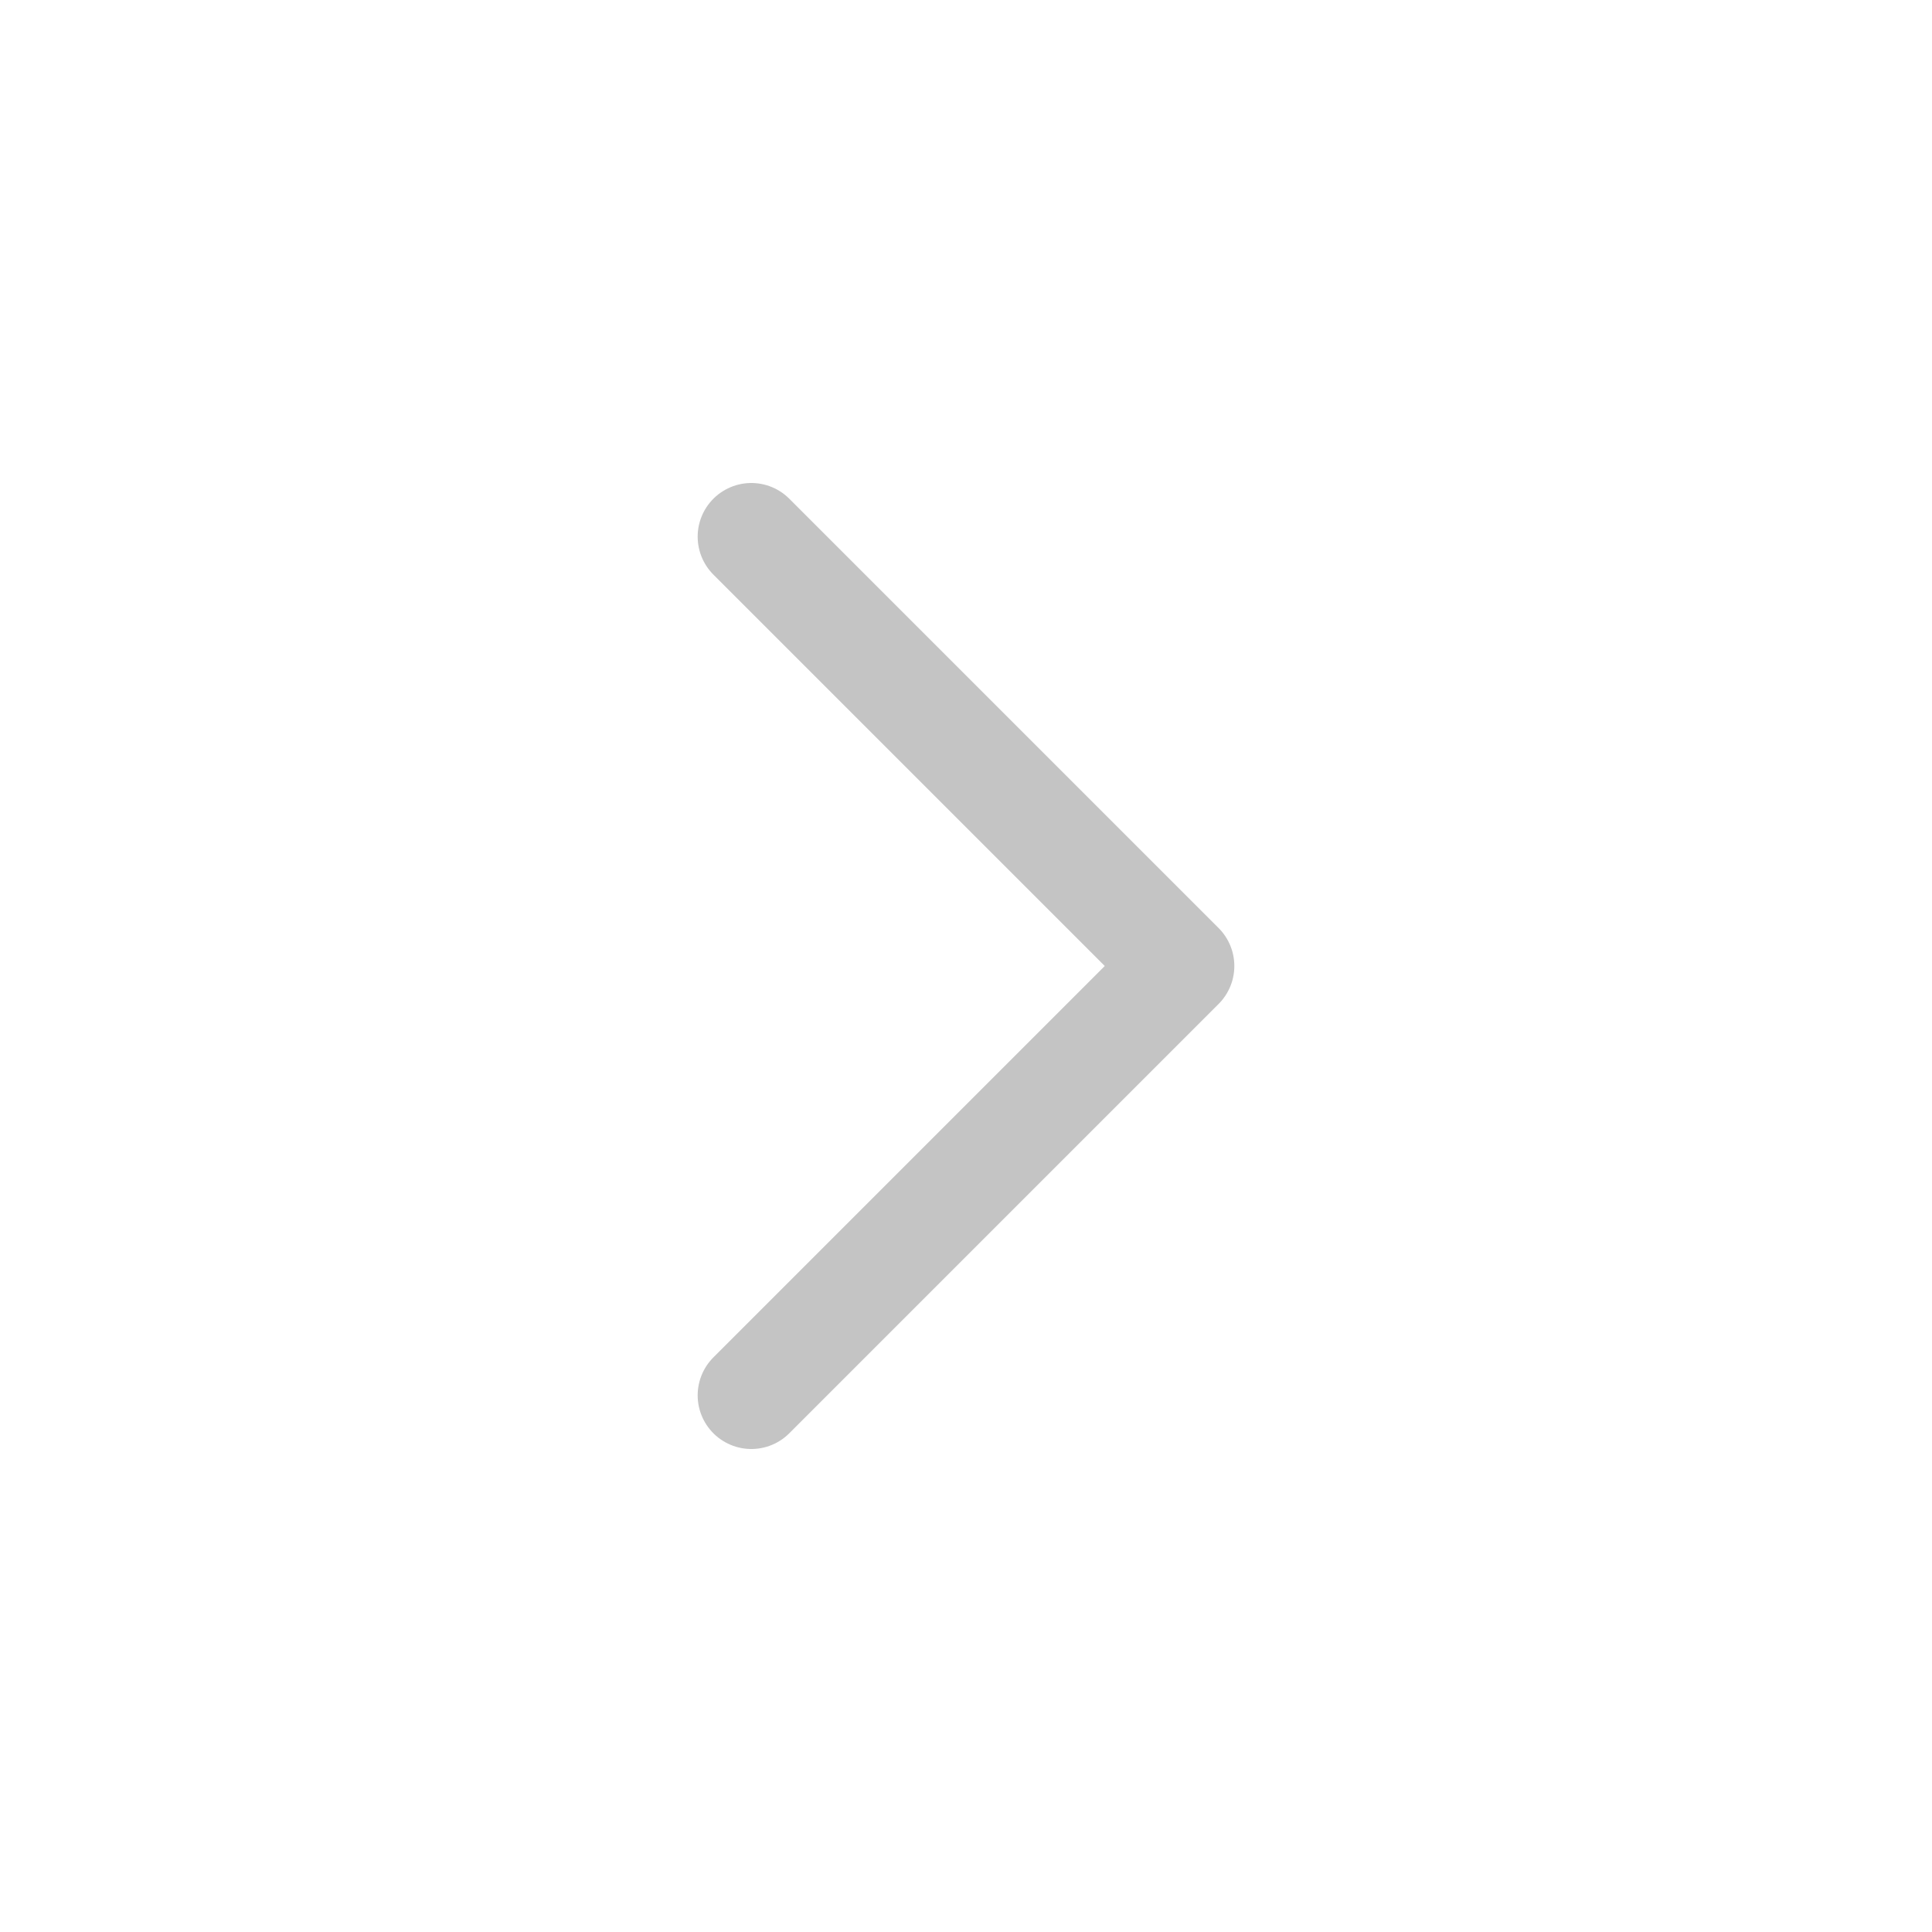
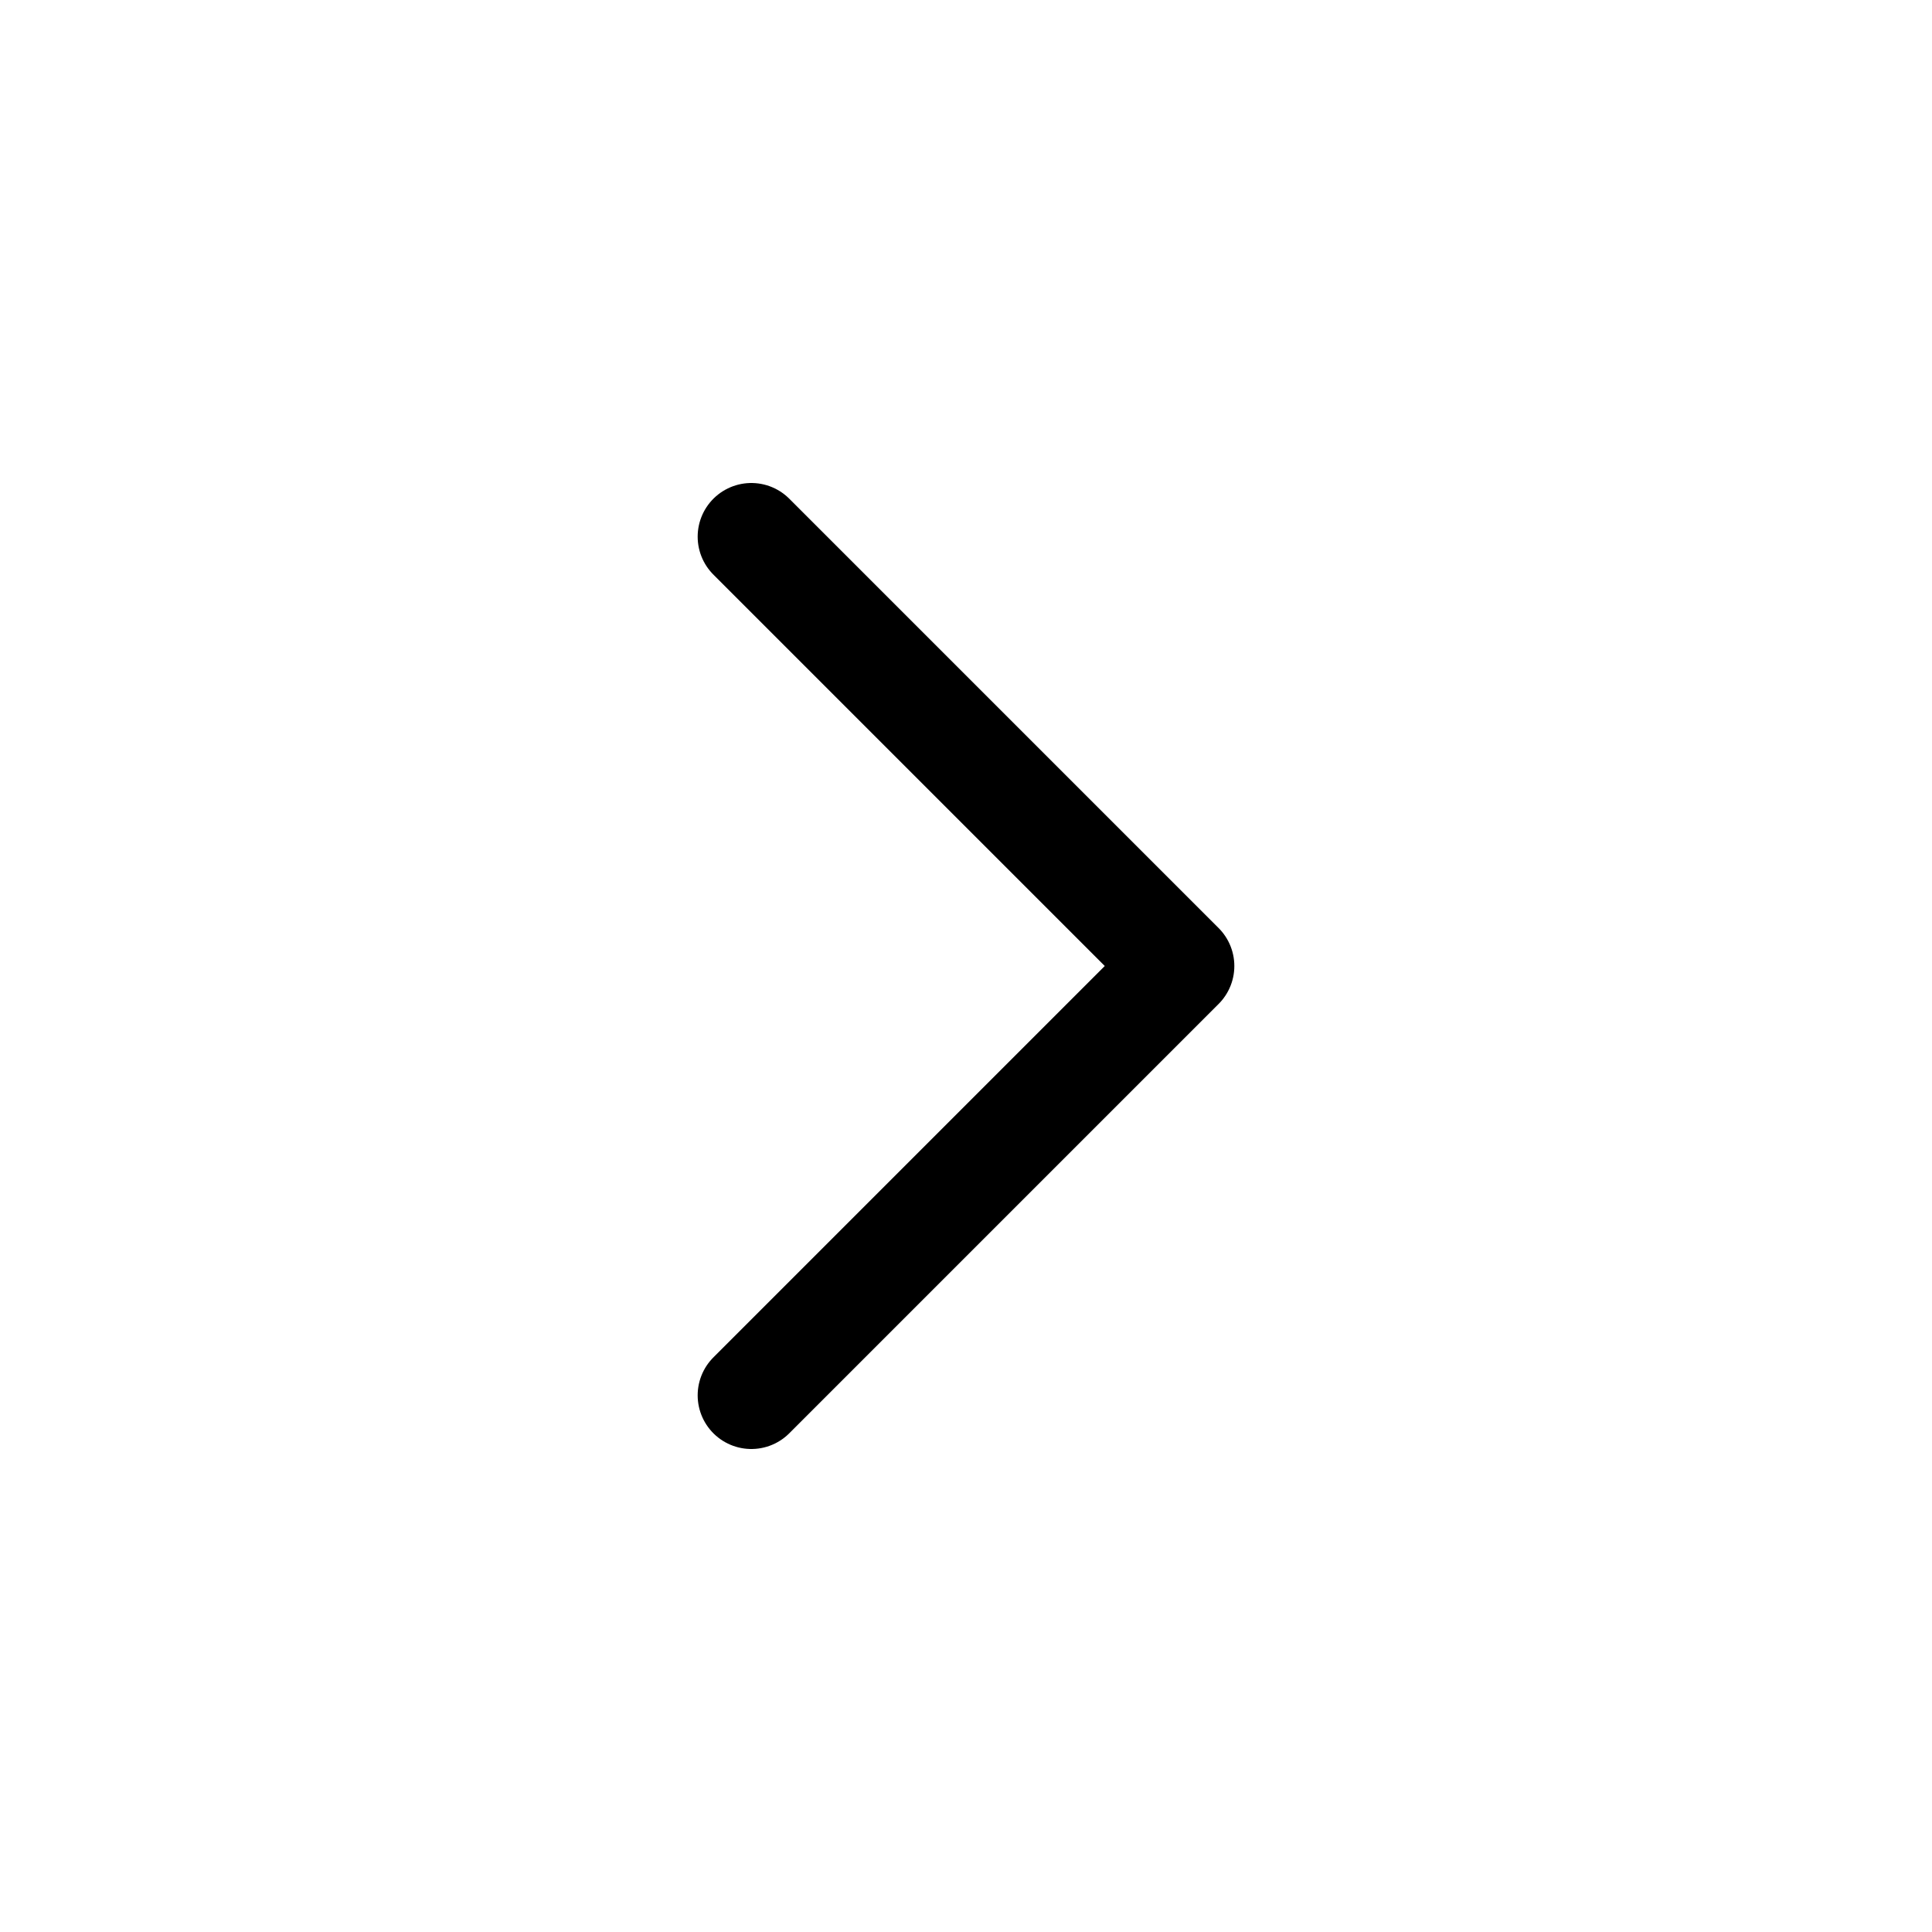
<svg xmlns="http://www.w3.org/2000/svg" width="36" height="36" viewBox="0 0 36 36" fill="none">
-   <path d="M14 10L22 18L14 26" stroke="#C4C4C4" stroke-width="2" stroke-linecap="round" stroke-linejoin="round" />
+   <path d="M14 10L22 18L14 26" stroke="currentColor" stroke-width="2" stroke-linecap="round" stroke-linejoin="round" />
</svg>
